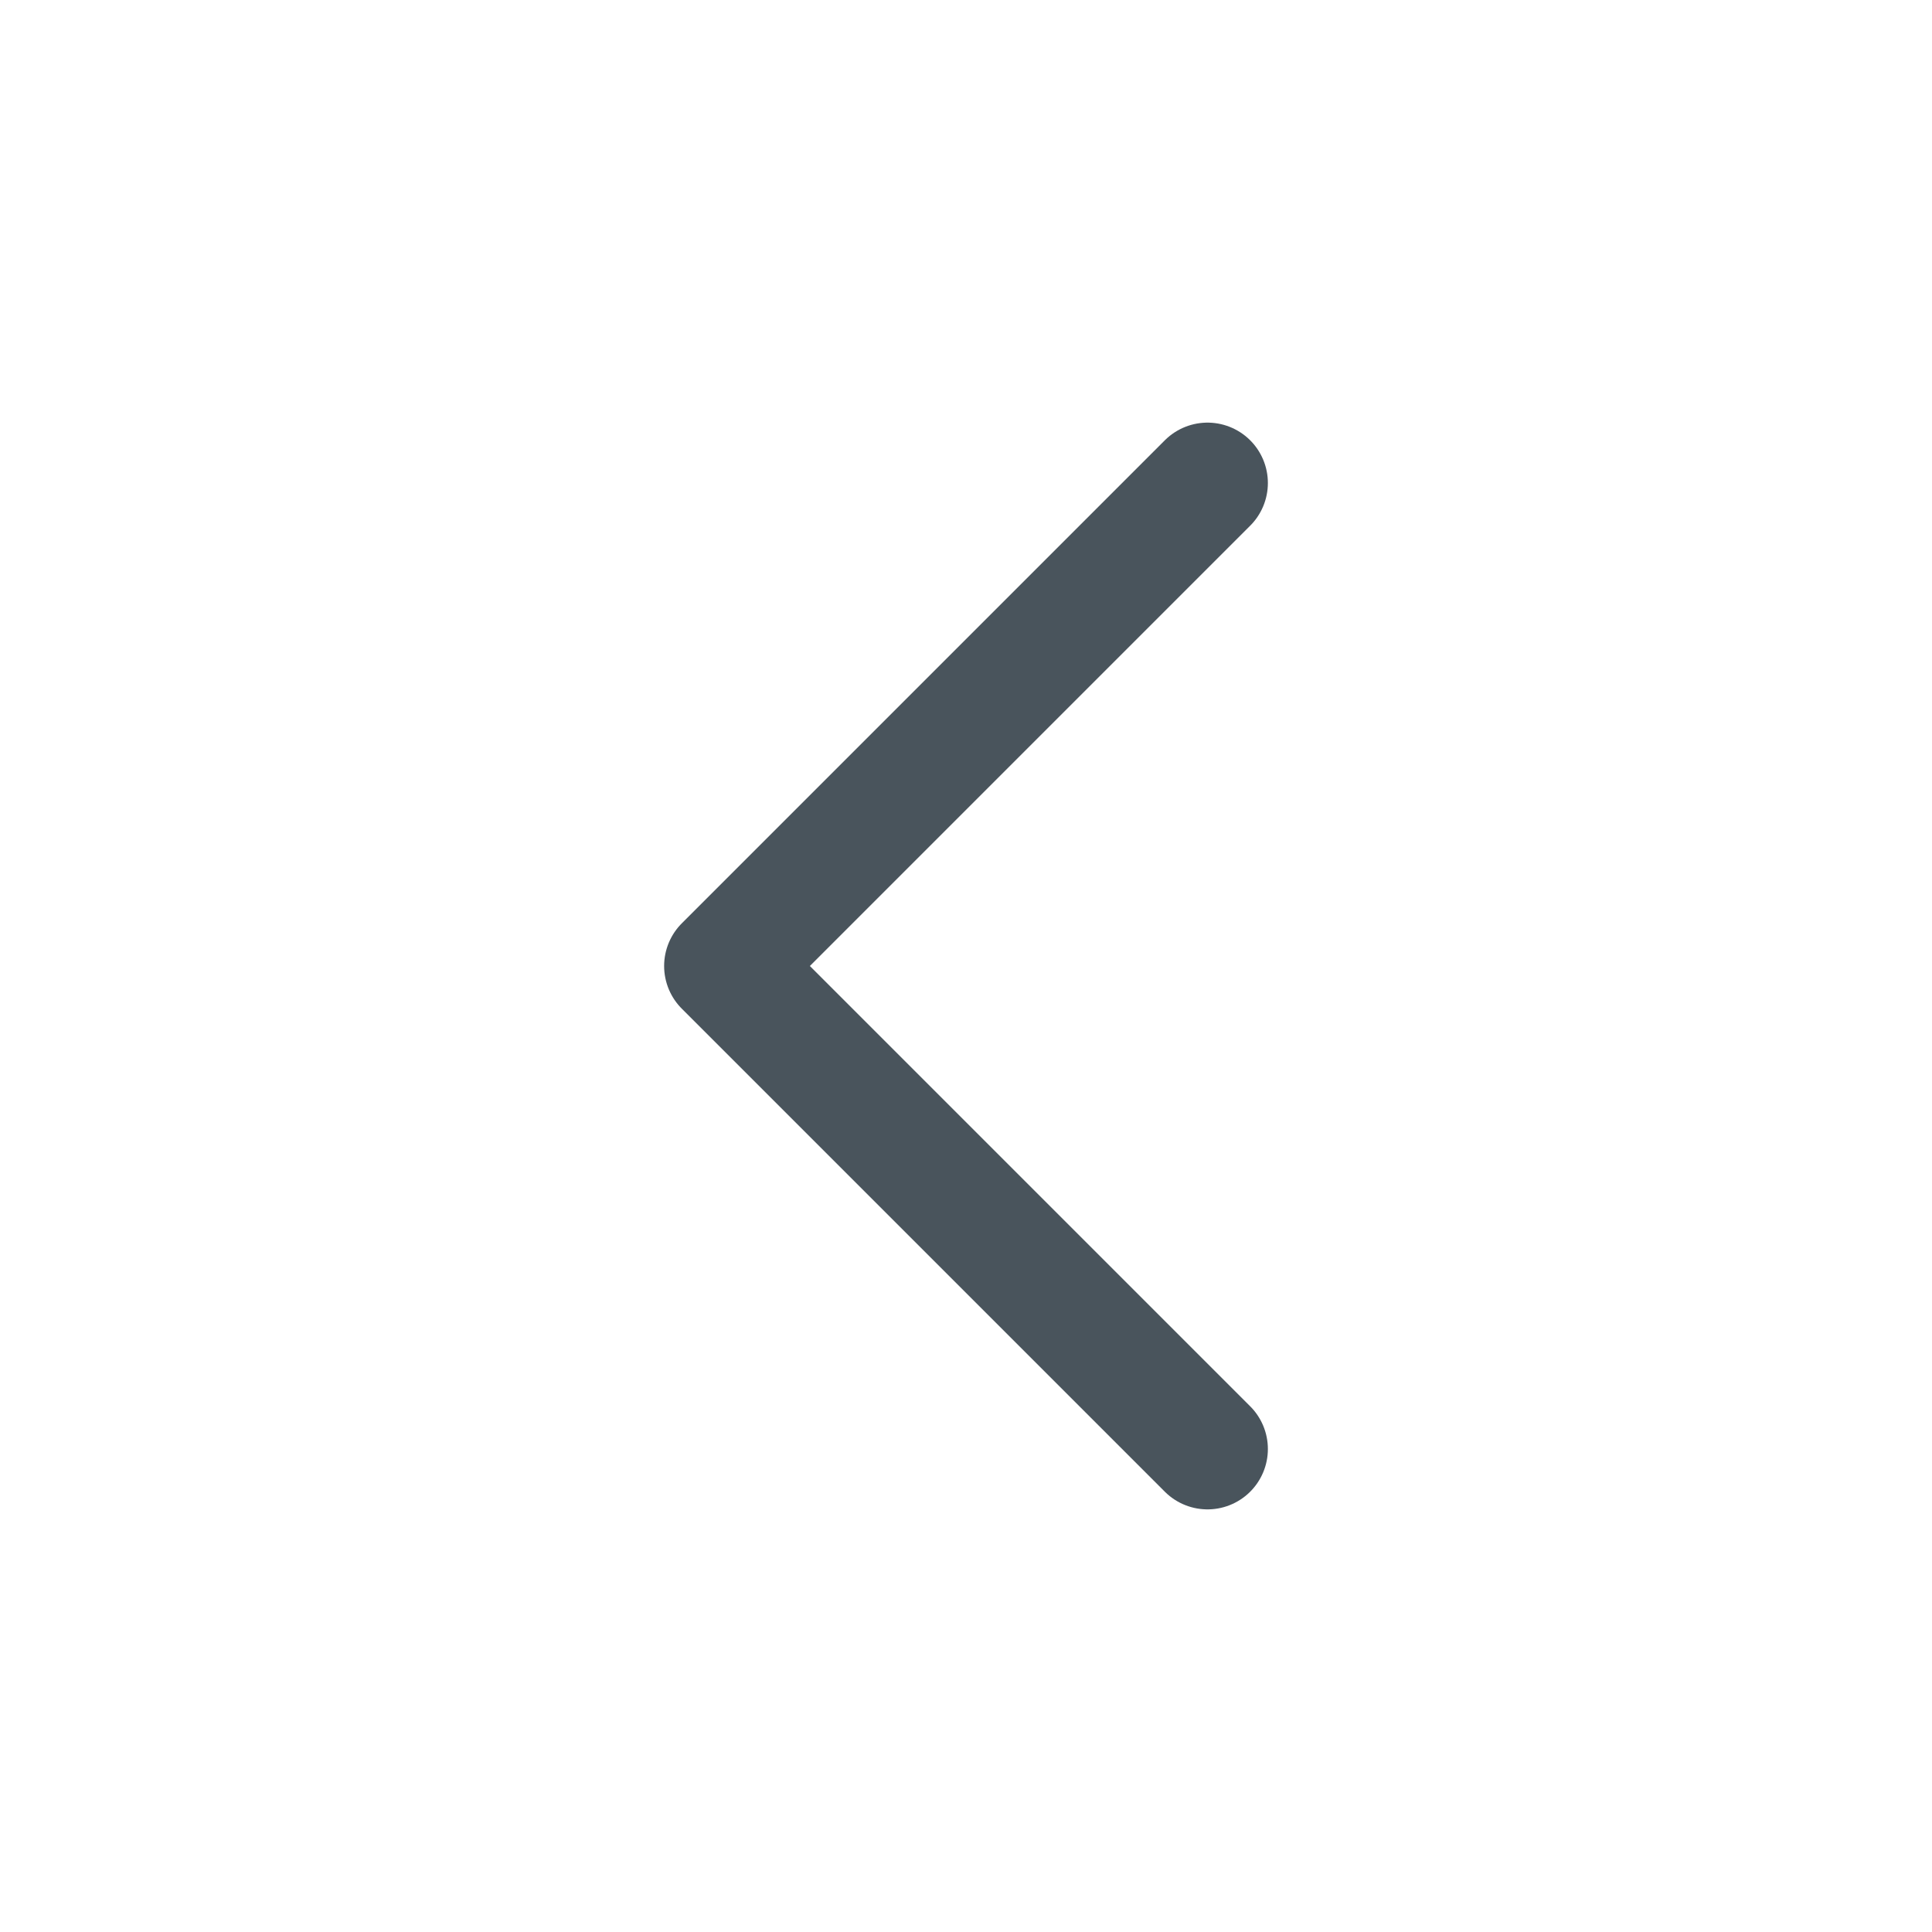
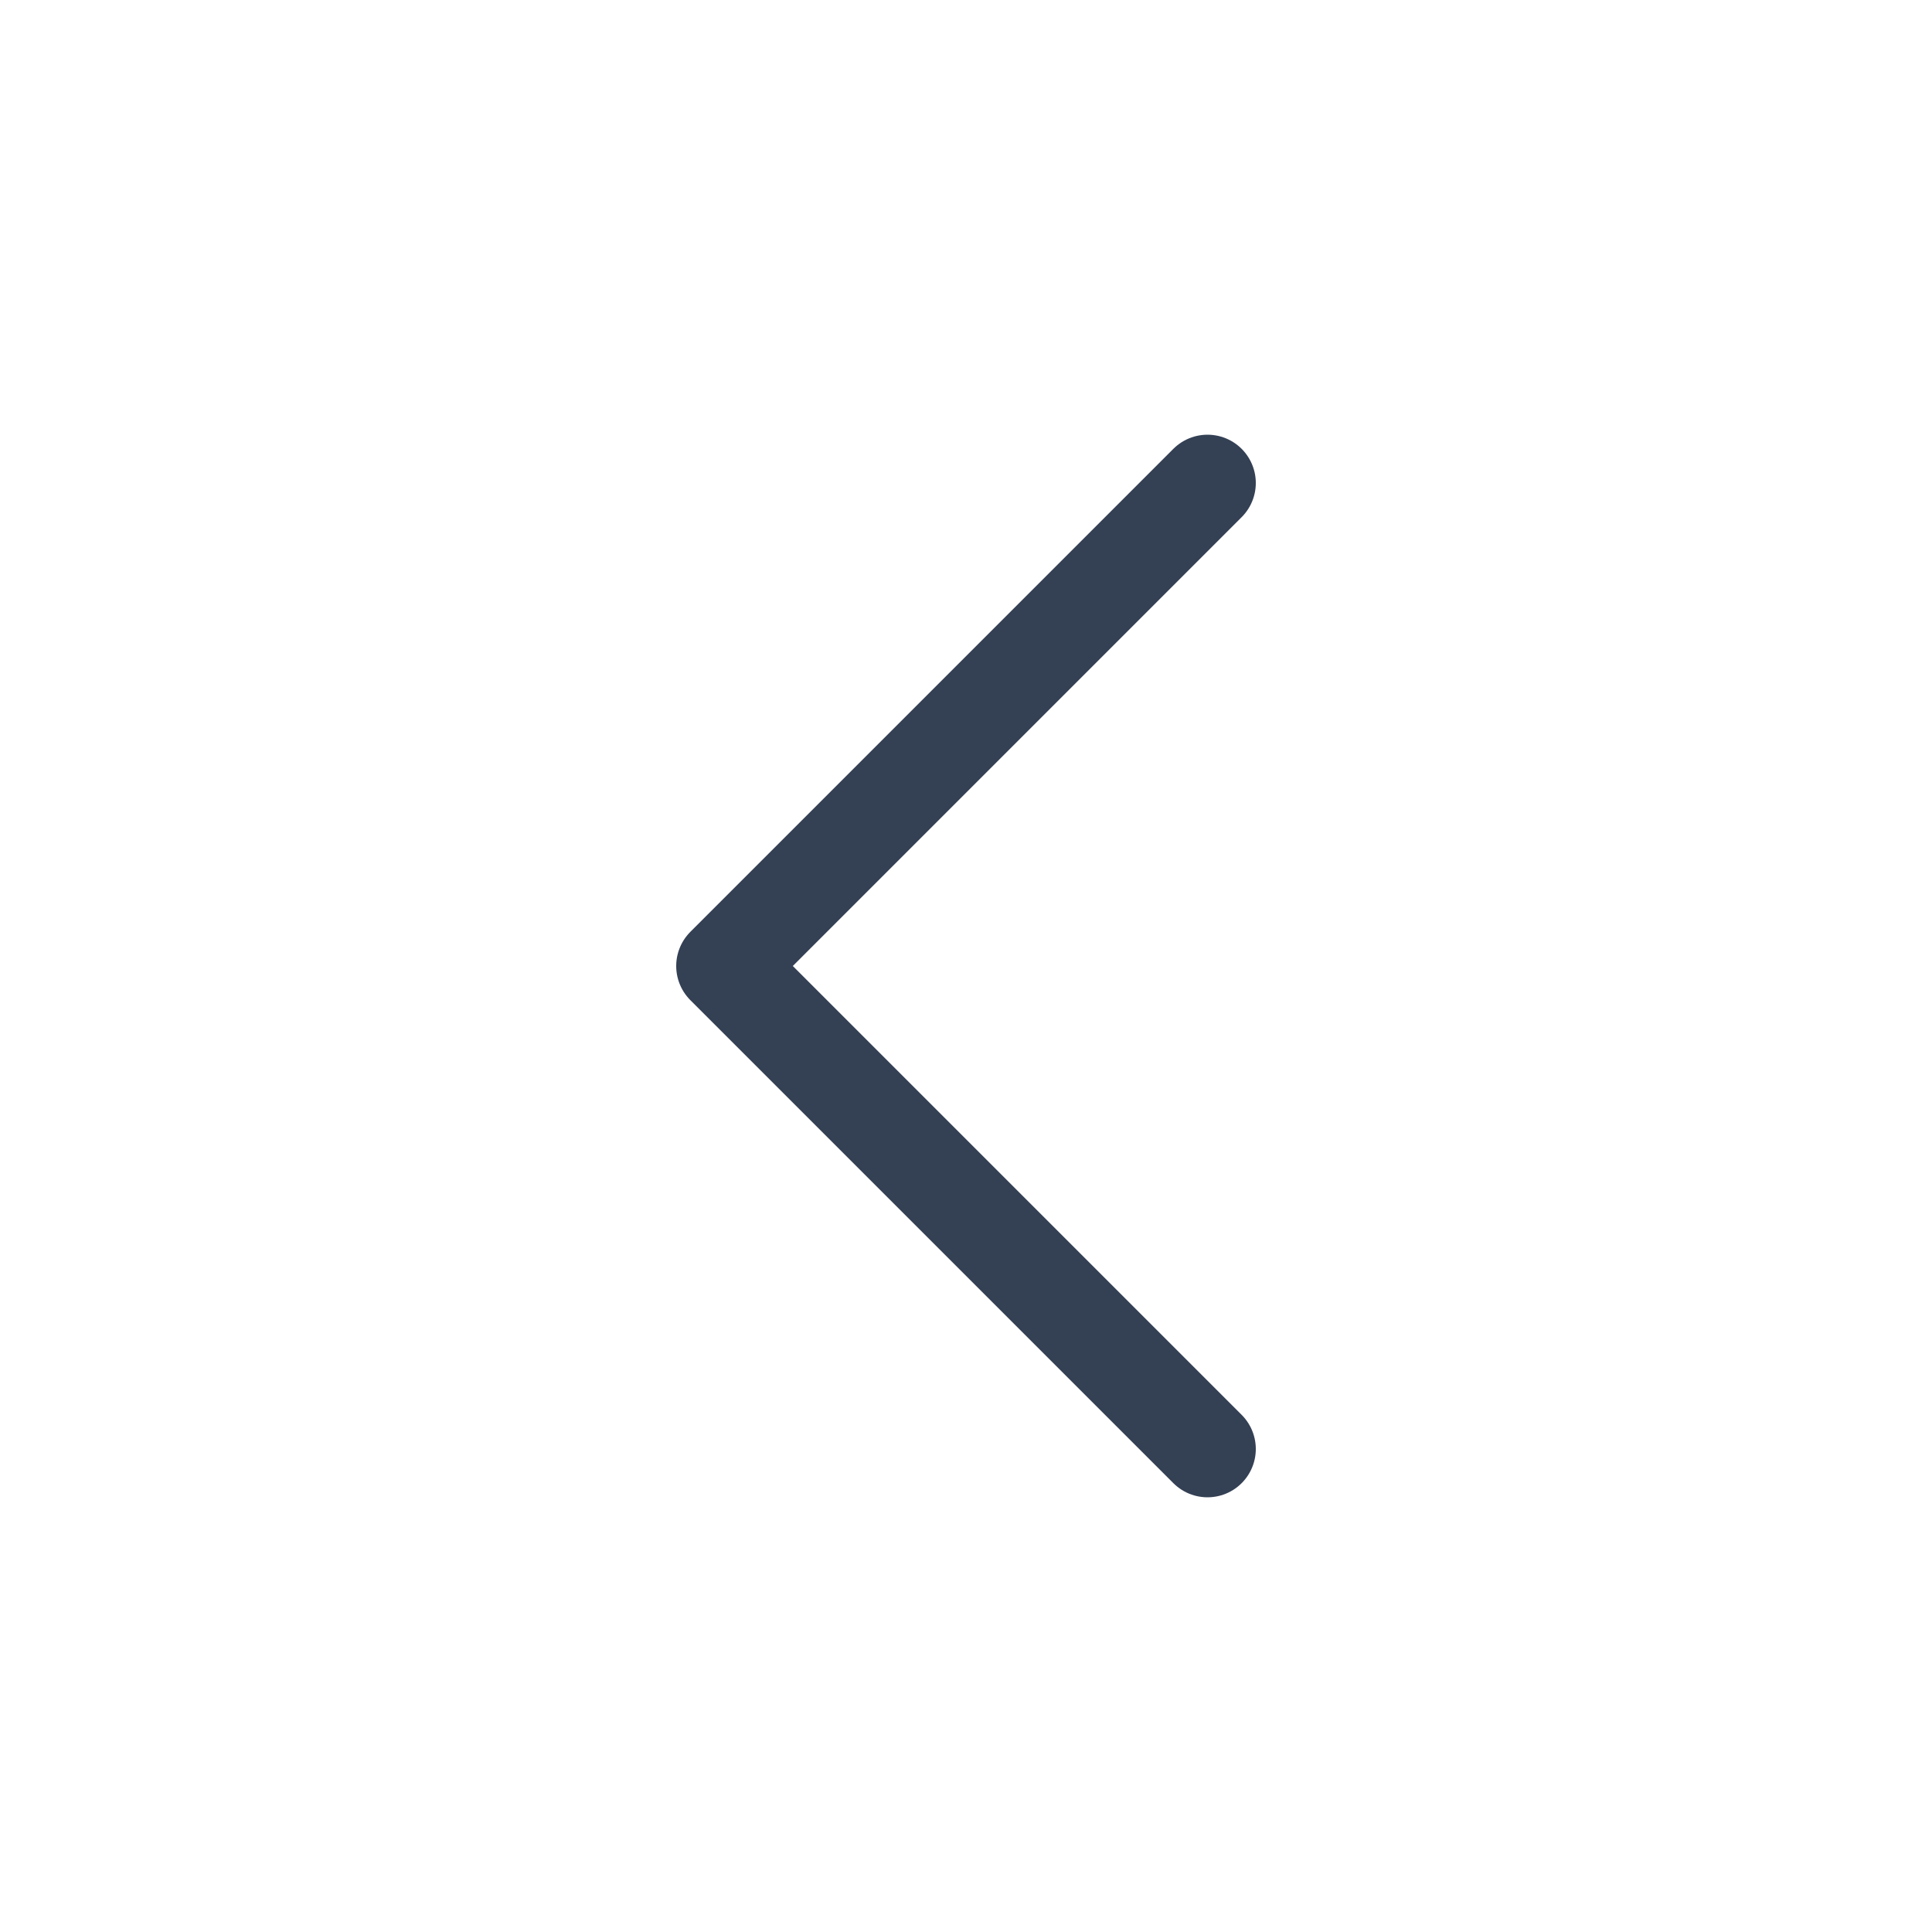
<svg xmlns="http://www.w3.org/2000/svg" width="24" height="24" viewBox="0 0 24 24" fill="none">
-   <path d="M15 6L9 12L15 18" stroke="#49545C" stroke-width="1.5" stroke-linecap="round" stroke-linejoin="round" />
+   <path d="M15 6L9 12L15 18" stroke="#344054" stroke-width="1.2" stroke-linecap="round" stroke-linejoin="round" />
</svg>
